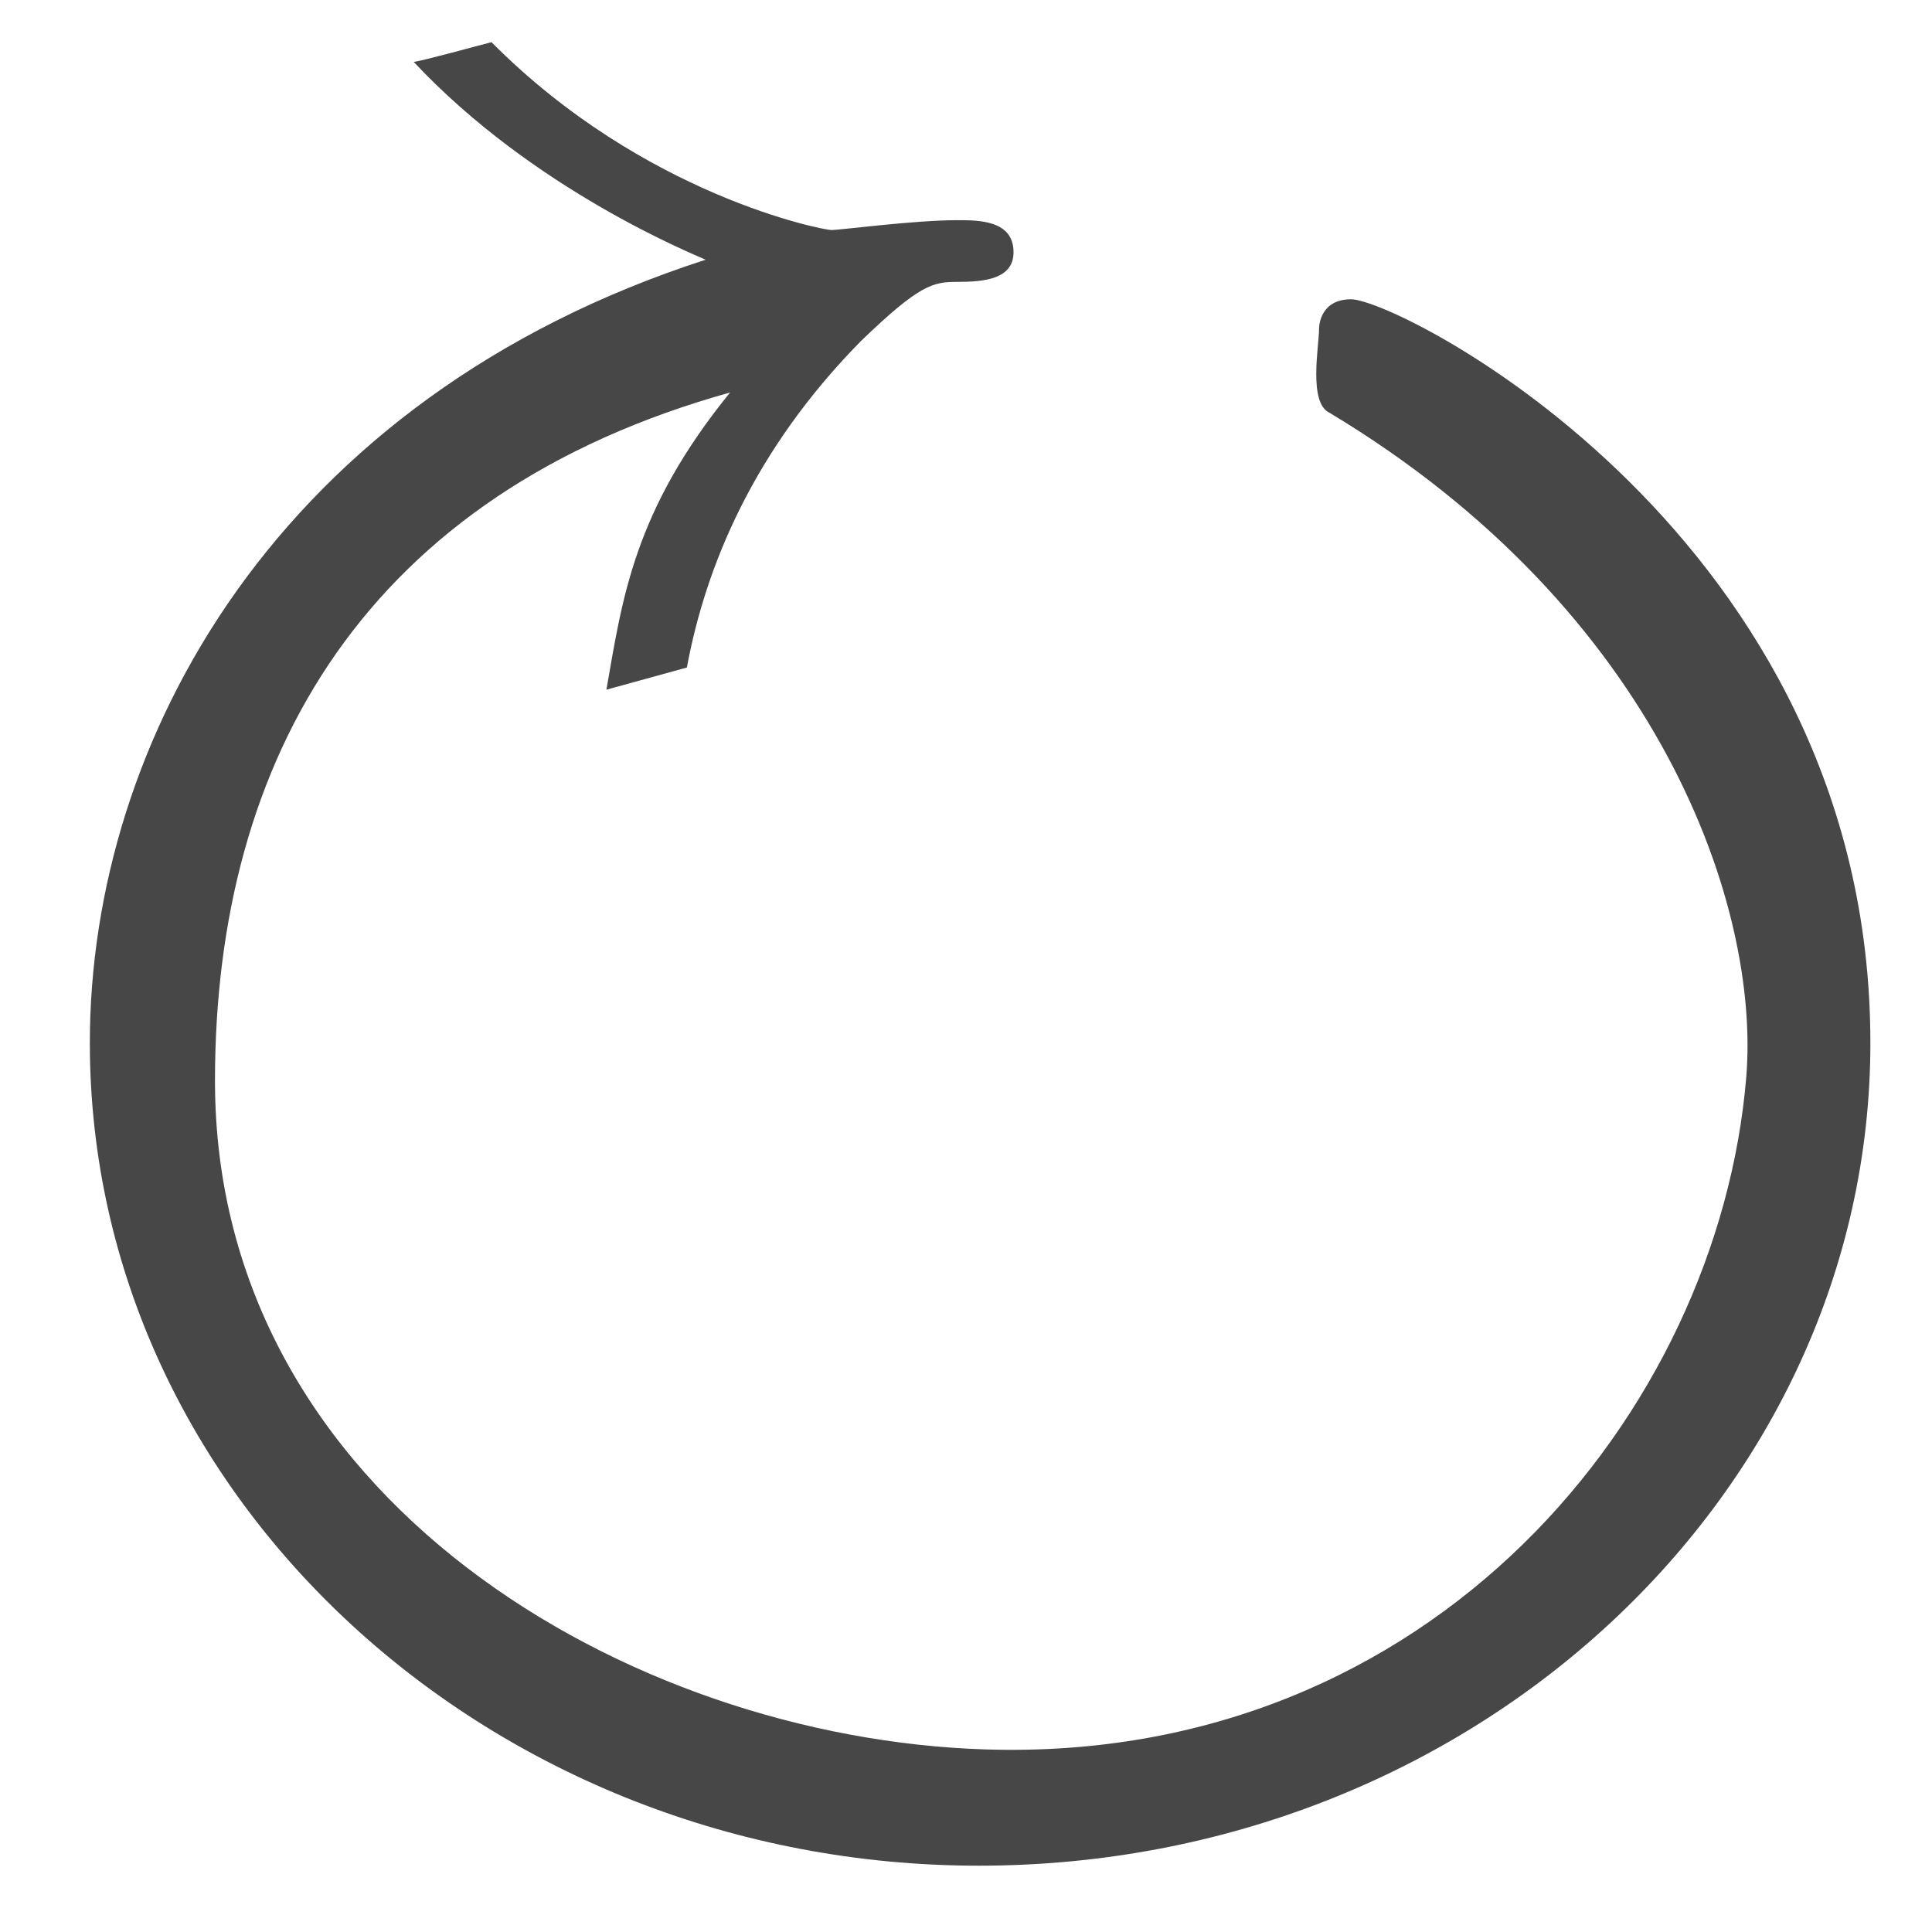
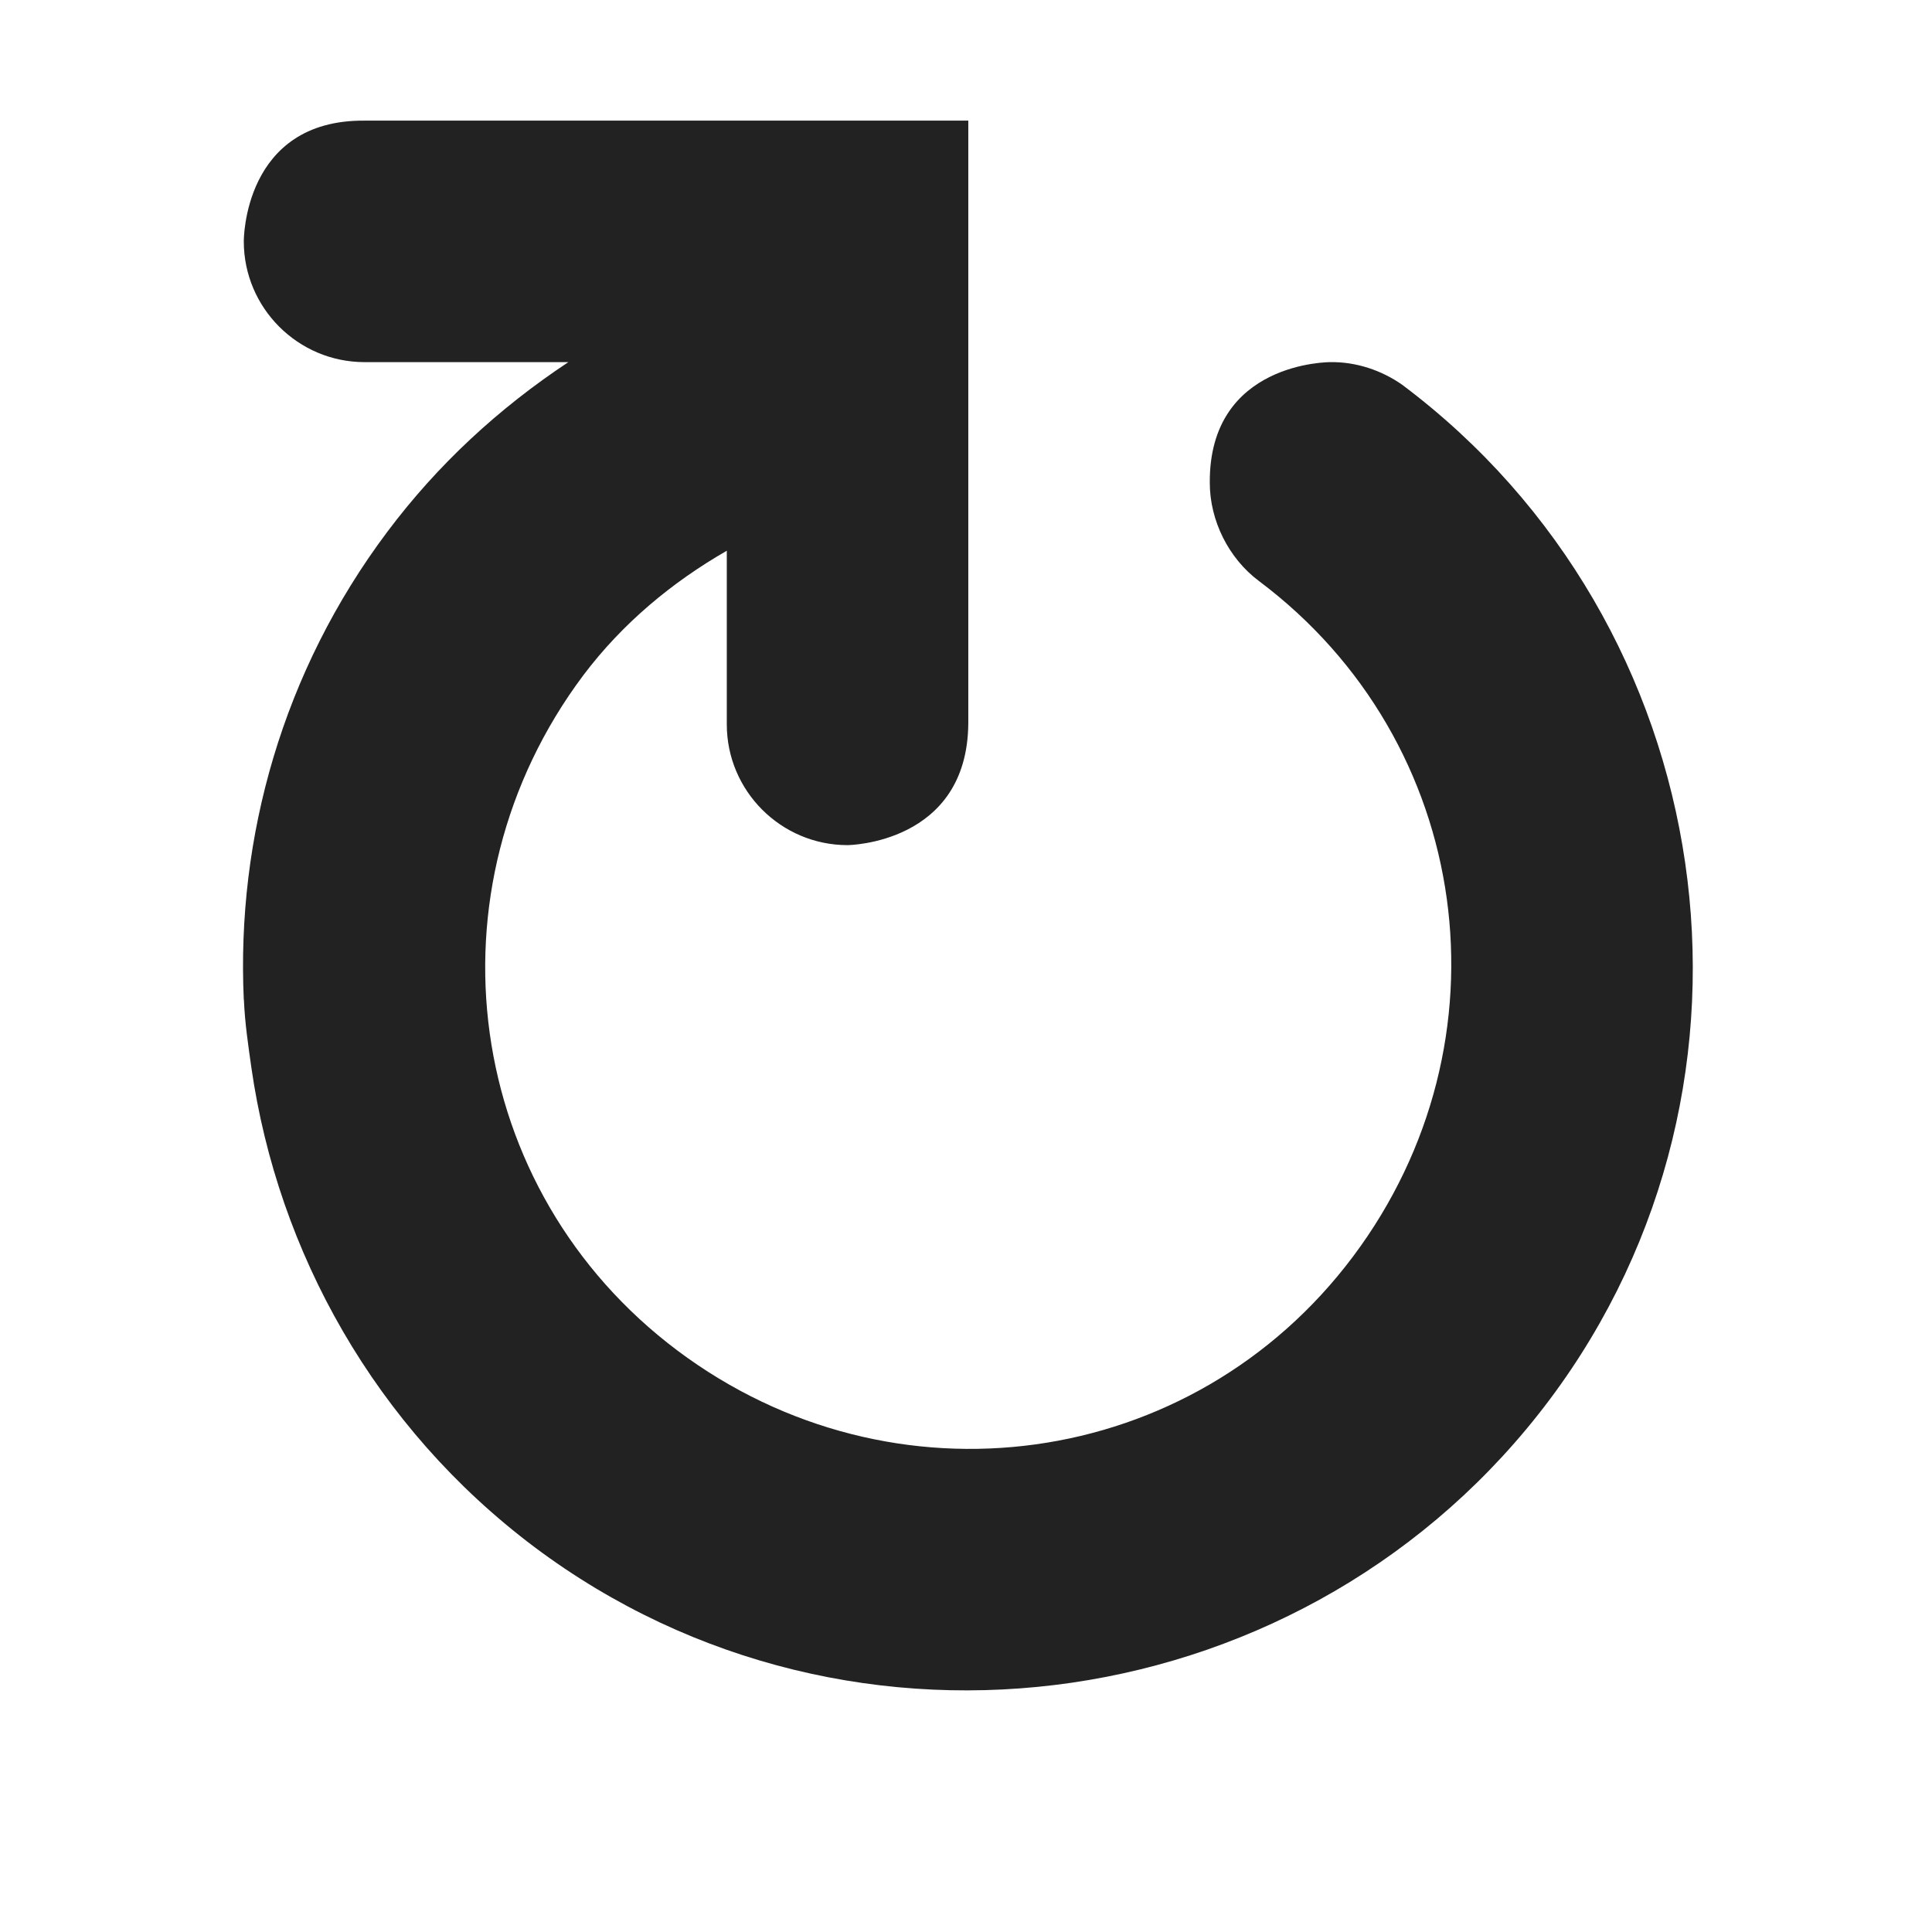
- <svg xmlns="http://www.w3.org/2000/svg" width="16" height="16" version="1.1" id="svg10">
-   <defs id="defs14" />
-   <g color="#000" font-weight="400" font-family="sans-serif" white-space="normal" fill="#474747" id="g8">
-     <g id="page1" transform="matrix(1.425288,0,0,1.574793,-80.92855,-90.62613)">
-       <g id="page1-3" transform="matrix(1.981181,0,0,1.793094,-168.2906,-154.5863)">
-         <path id="use5" d="m 115.746,119.457 c -0.283,0.348 -0.316,0.604 -0.363,0.872 l 0.236,-0.065 c 0.055,-0.297 0.196,-0.638 0.51,-0.957 0.173,-0.167 0.212,-0.174 0.283,-0.174 0.079,0 0.165,-0.008 0.165,-0.087 0,-0.094 -0.102,-0.094 -0.165,-0.094 -0.126,0 -0.345,0.029 -0.369,0.029 -0.024,0 -0.55,-0.101 -0.997,-0.551 -0.055,0.014 -0.188,0.051 -0.228,0.058 0.353,0.377 0.824,0.565 0.856,0.58 -1.256,0.406 -1.806,1.413 -1.806,2.297 0,1.341 1.186,2.413 2.607,2.413 1.453,0 2.615,-1.094 2.615,-2.413 0,-1.486 -1.382,-2.181 -1.523,-2.181 -0.087,0 -0.094,0.072 -0.094,0.087 0,0.051 -0.032,0.217 0.031,0.246 0.969,0.582 1.263,1.449 1.222,1.948 -0.081,0.982 -0.921,2.014 -2.232,1.972 -1.043,-0.033 -2.259,-0.736 -2.259,-1.961 0,-0.949 0.445,-1.722 1.512,-2.019 z" style="stroke-width:0.631" />
-       </g>
-     </g>
-   </g>
+ <svg xmlns="http://www.w3.org/2000/svg" height="16px" viewBox="0 0 16 16" width="16px">
+   <path d="m 2.02 8.281 c 0.008 0.191 0.035 0.371 0.062 0.562 c 0.219 1.523 1.023 2.977 2.344 3.969 c 2.641 1.98 6.426 1.422 8.406 -1.219 s 1.422 -6.426 -1.219 -8.406 c -0.172 -0.121 -0.383 -0.191 -0.594 -0.188 c 0 0 -1.008 -0.008 -1 1 c 0 0.312 0.156 0.625 0.406 0.812 c 1.777 1.332 2.113 3.816 0.781 5.594 s -3.816 2.113 -5.594 0.781 c -1.777 -1.332 -2.113 -3.816 -0.781 -5.594 c 0.324 -0.43 0.734 -0.77 1.188 -1.031 v 1.438 c 0 0.551 0.449 1 1 1 c 0 0 0.992 -0.008 1 -1.008 v -4.992 h -5 c -1.008 -0.008 -1 1 -1 1 c 0 0.551 0.449 1 1 1 h 1.688 c -0.578 0.383 -1.082 0.848 -1.5 1.406 c -0.867 1.156 -1.25 2.531 -1.188 3.875 z m 0 0" fill="#222222" />
</svg>
